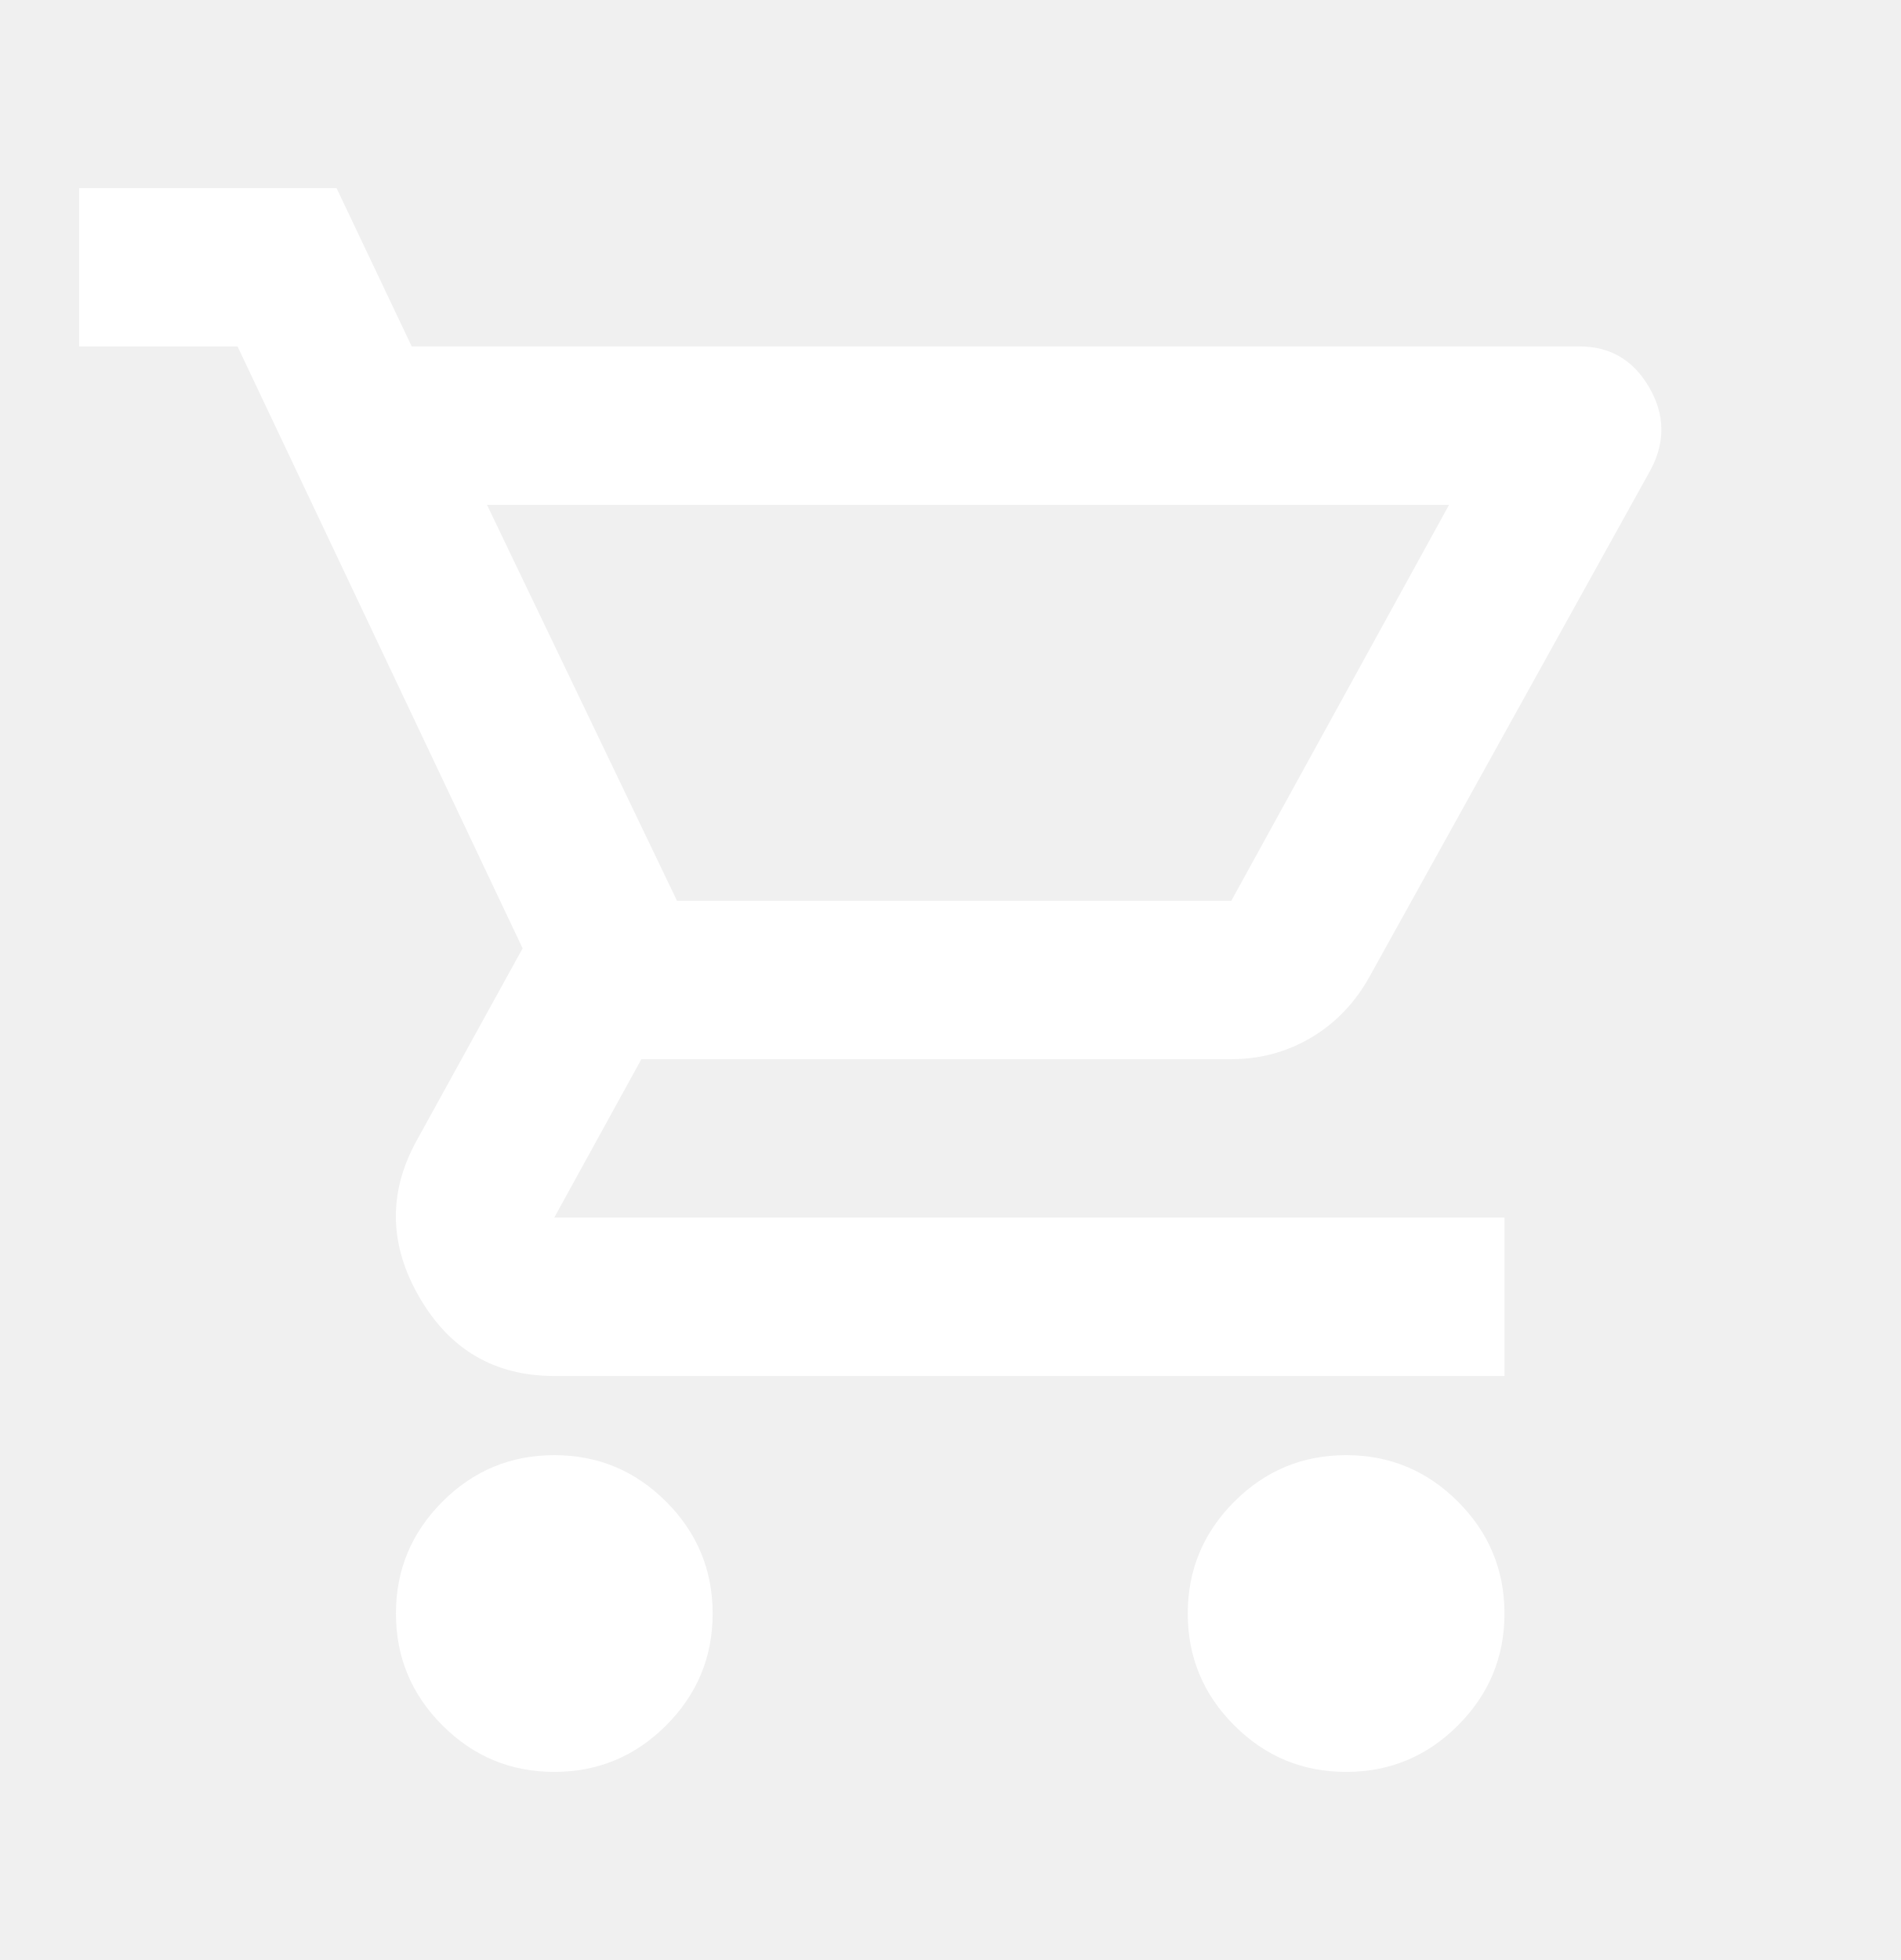
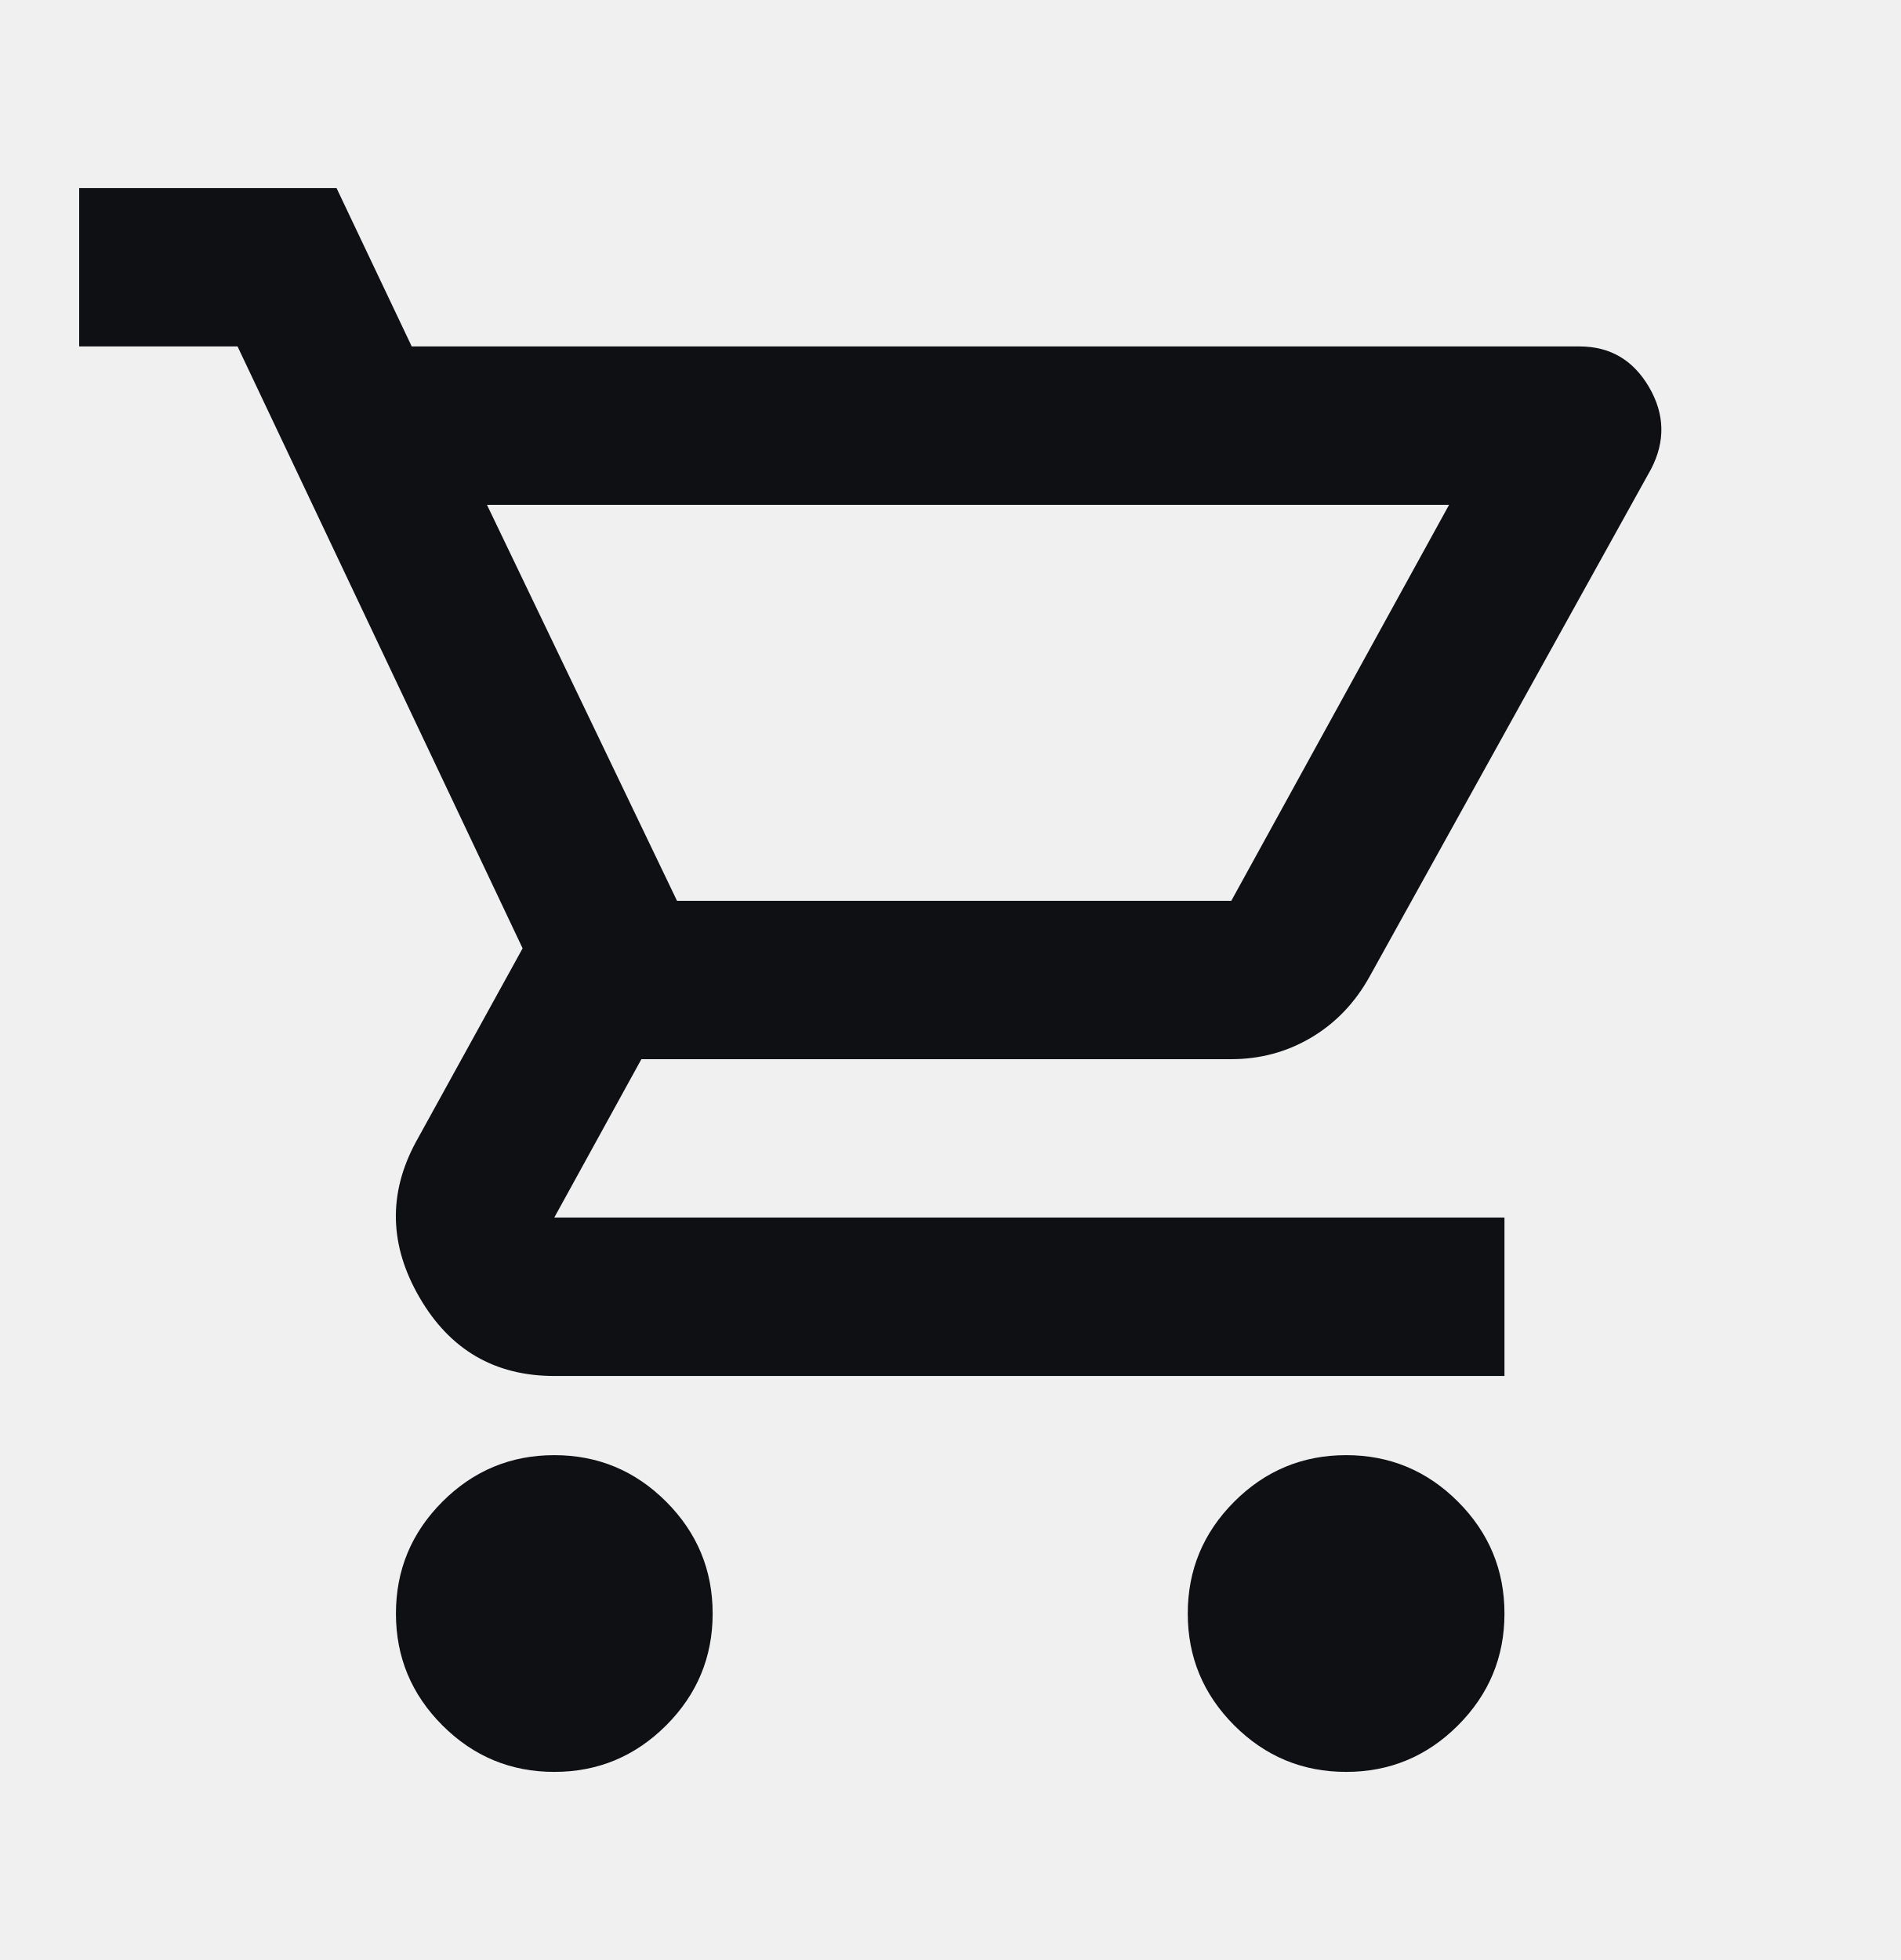
<svg xmlns="http://www.w3.org/2000/svg" width="32" height="33" viewBox="0 0 32 33" fill="none">
  <mask id="mask0_411_87" style="mask-type:alpha" maskUnits="userSpaceOnUse" x="0" y="0" width="32" height="33">
    <rect y="0.5" width="32" height="32" fill="#D9D9D9" style="fill:#D9D9D9;fill:color(display-p3 0.851 0.851 0.851);fill-opacity:1;" />
  </mask>
  <g mask="url(#mask0_411_87)">
-     <path d="M9.333 29.833C8.6 29.833 7.972 29.572 7.45 29.05C6.928 28.528 6.667 27.9 6.667 27.167C6.667 26.433 6.928 25.806 7.45 25.283C7.972 24.761 8.6 24.5 9.333 24.5C10.067 24.5 10.694 24.761 11.217 25.283C11.739 25.806 12 26.433 12 27.167C12 27.9 11.739 28.528 11.217 29.05C10.694 29.572 10.067 29.833 9.333 29.833ZM22.667 29.833C21.933 29.833 21.305 29.572 20.783 29.05C20.261 28.528 20 27.9 20 27.167C20 26.433 20.261 25.806 20.783 25.283C21.305 24.761 21.933 24.5 22.667 24.5C23.4 24.5 24.028 24.761 24.55 25.283C25.072 25.806 25.333 26.433 25.333 27.167C25.333 27.9 25.072 28.528 24.55 29.05C24.028 29.572 23.4 29.833 22.667 29.833ZM8.2 8.5L11.4 15.167H20.733L24.4 8.5H8.2ZM6.933 5.833H26.6C27.111 5.833 27.5 6.061 27.767 6.517C28.033 6.972 28.044 7.433 27.8 7.9L23.067 16.433C22.822 16.878 22.494 17.222 22.083 17.467C21.672 17.711 21.222 17.833 20.733 17.833H10.8L9.333 20.5H25.333V23.167H9.333C8.333 23.167 7.578 22.728 7.067 21.85C6.555 20.972 6.533 20.1 7 19.233L8.8 15.967L4 5.833H1.333V3.167H5.667L6.933 5.833Z" fill="white" style="fill:white;fill:white;fill-opacity:1;" />
+     <path d="M9.333 29.833C8.6 29.833 7.972 29.572 7.45 29.05C6.928 28.528 6.667 27.9 6.667 27.167C6.667 26.433 6.928 25.806 7.45 25.283C7.972 24.761 8.6 24.5 9.333 24.5C10.067 24.5 10.694 24.761 11.217 25.283C11.739 25.806 12 26.433 12 27.167C12 27.9 11.739 28.528 11.217 29.05C10.694 29.572 10.067 29.833 9.333 29.833ZM22.667 29.833C21.933 29.833 21.305 29.572 20.783 29.05C20.261 28.528 20 27.9 20 27.167C20 26.433 20.261 25.806 20.783 25.283C21.305 24.761 21.933 24.5 22.667 24.5C23.4 24.5 24.028 24.761 24.55 25.283C25.072 25.806 25.333 26.433 25.333 27.167C25.333 27.9 25.072 28.528 24.55 29.05C24.028 29.572 23.4 29.833 22.667 29.833ZM8.2 8.5L11.4 15.167H20.733L24.4 8.5H8.2ZM6.933 5.833H26.6C27.111 5.833 27.5 6.061 27.767 6.517C28.033 6.972 28.044 7.433 27.8 7.9L23.067 16.433C22.822 16.878 22.494 17.222 22.083 17.467C21.672 17.711 21.222 17.833 20.733 17.833H10.8L9.333 20.5H25.333V23.167H9.333C8.333 23.167 7.578 22.728 7.067 21.85C6.555 20.972 6.533 20.1 7 19.233L8.8 15.967L4 5.833H1.333V3.167H5.667L6.933 5.833Z" fill="#0E1014" style="fill:#0E1014;fill:color(display-p3 0.055 0.063 0.078);fill-opacity:1;" />
  </g>
</svg>
